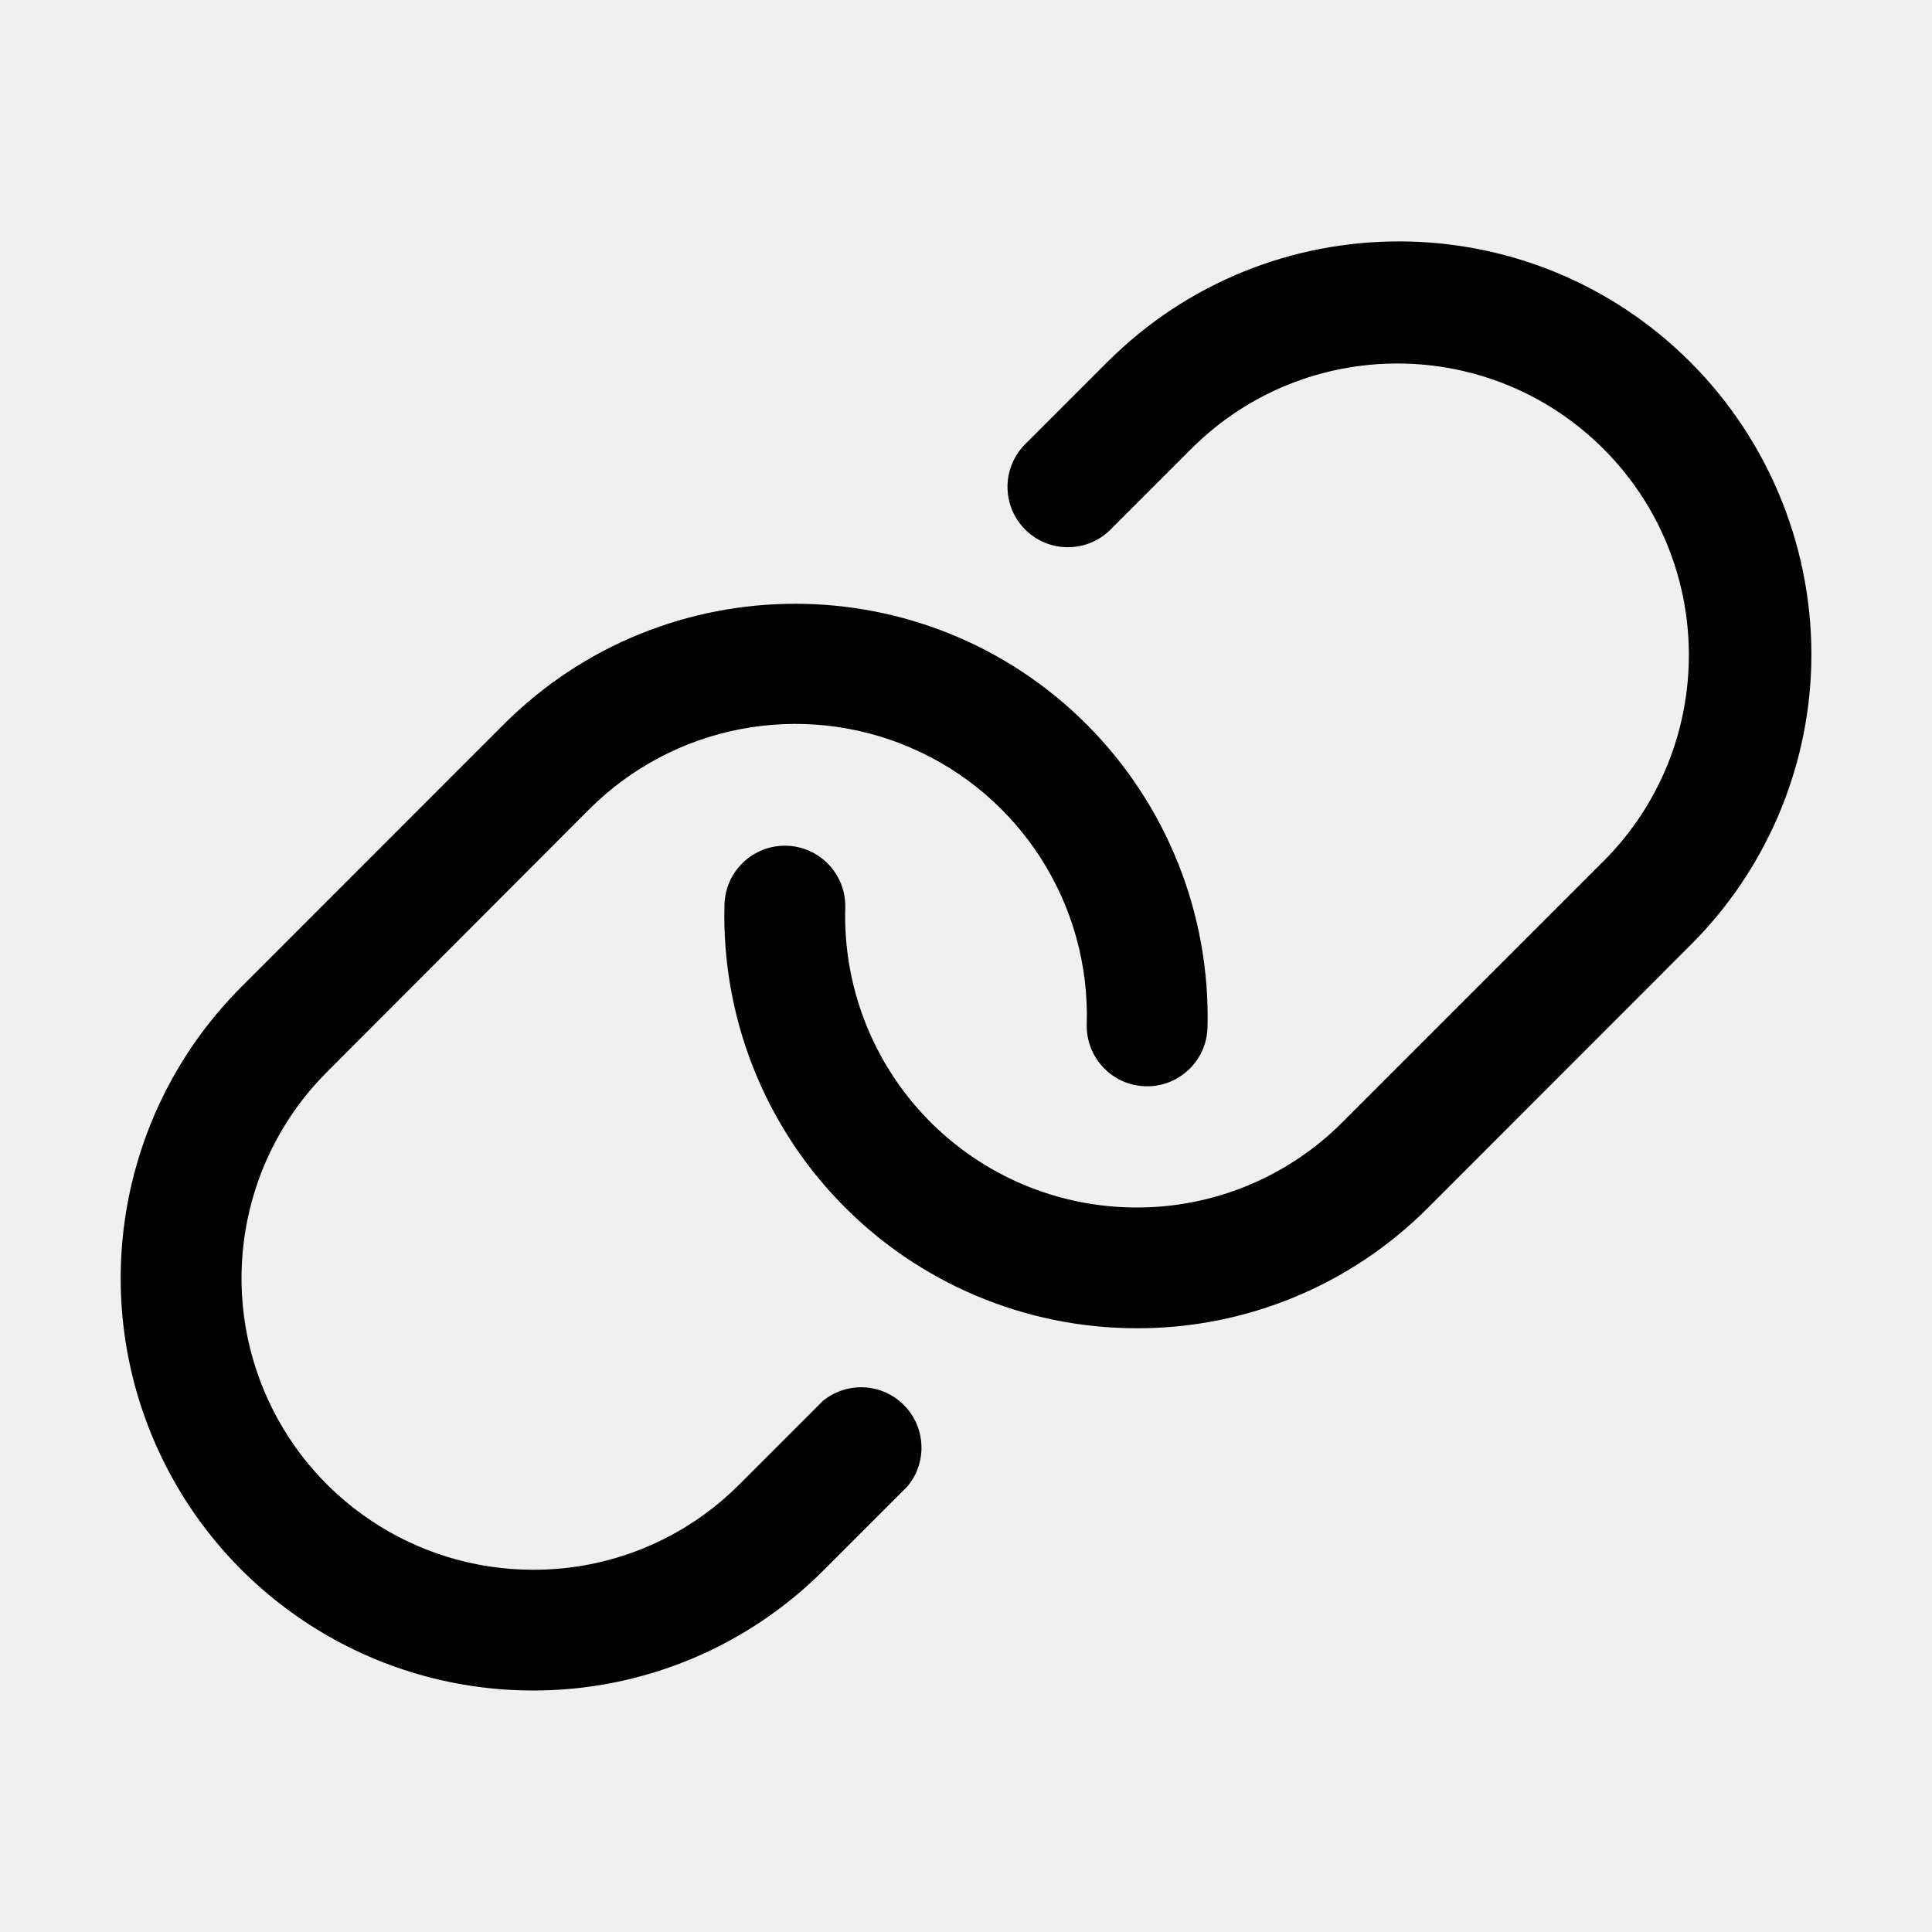
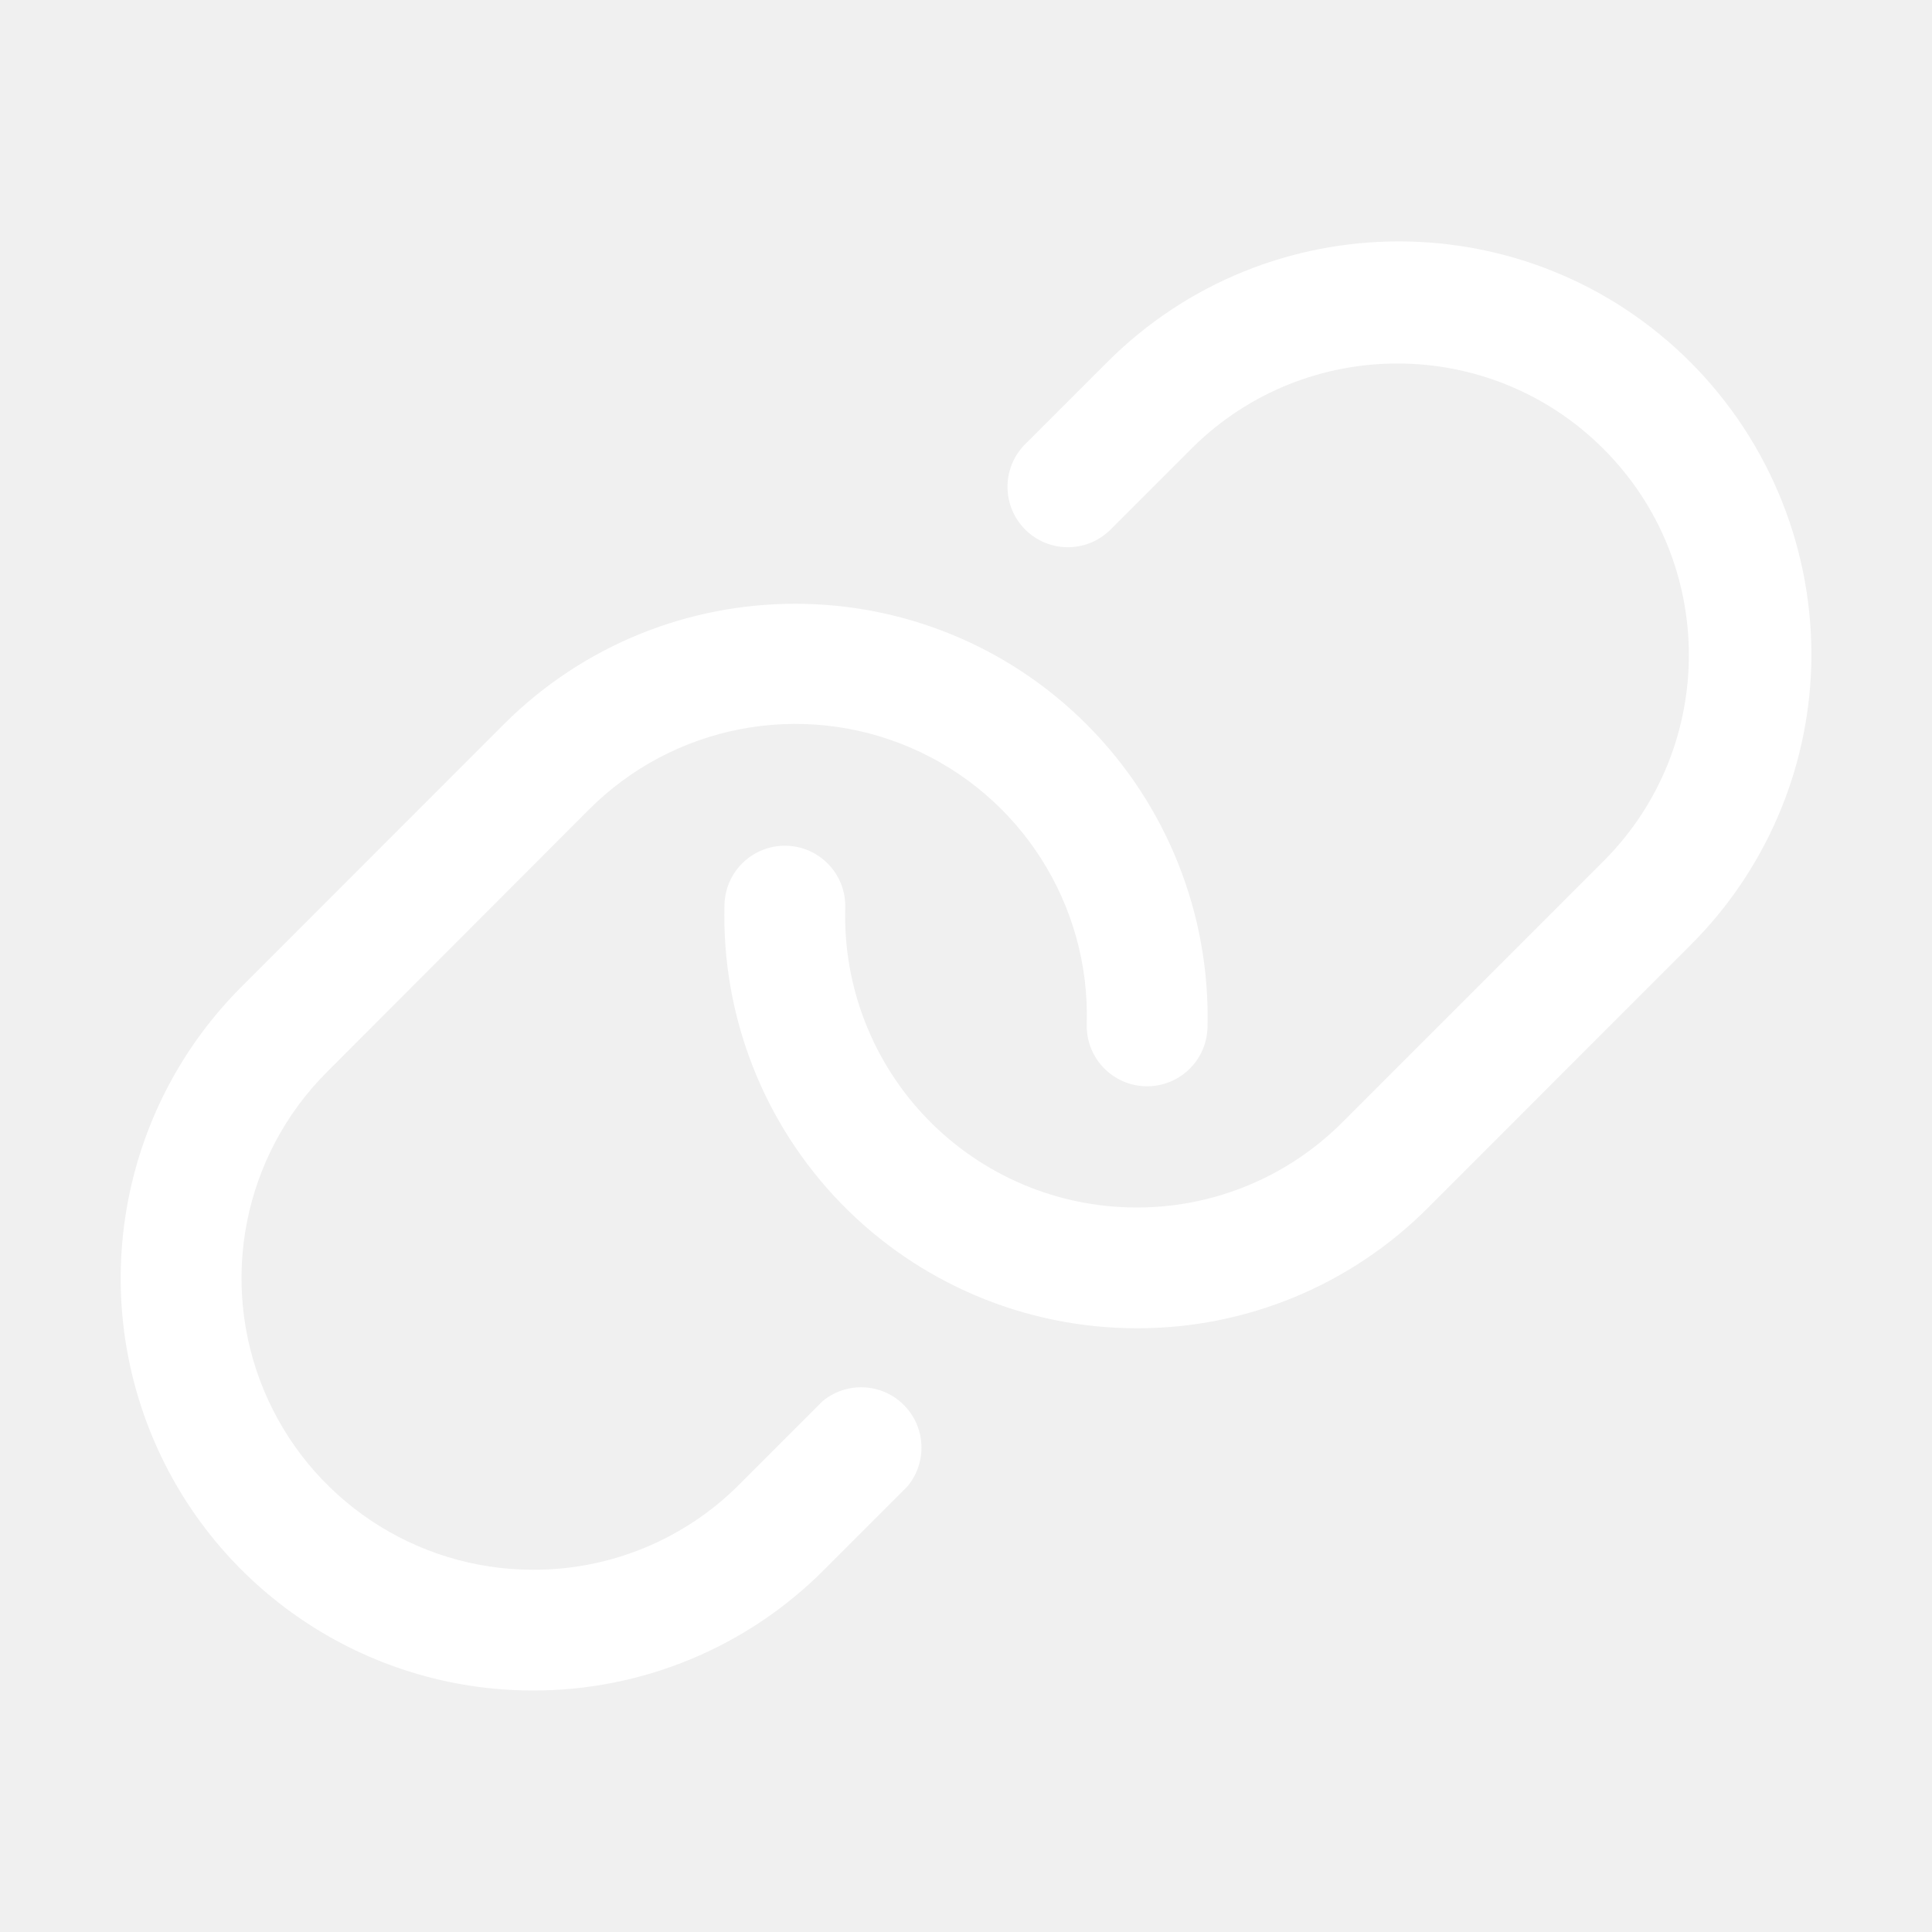
<svg xmlns="http://www.w3.org/2000/svg" width="1em" height="1em" viewBox="0 0 256 256">
-   <path fill="currentColor" d="M240 88.23a54.43 54.43 0 0 1-16 37L189.25 160a54.27 54.27 0 0 1-38.63 16h-.05A54.63 54.63 0 0 1 96 119.84a8 8 0 0 1 16 .45A38.62 38.62 0 0 0 150.58 160a38.4 38.4 0 0 0 27.31-11.31l34.75-34.75a38.63 38.63 0 0 0-54.63-54.63l-11 11A8 8 0 0 1 135.7 59l11-11a54.65 54.65 0 0 1 77.3 0a54.86 54.86 0 0 1 16 40.23m-131 97.43l-11 11A38.4 38.4 0 0 1 70.6 208a38.63 38.63 0 0 1-27.29-65.94L78 107.31a38.63 38.63 0 0 1 66 28.4a8 8 0 0 0 16 .45A54.86 54.86 0 0 0 144 96a54.65 54.65 0 0 0-77.27 0L32 130.75A54.62 54.62 0 0 0 70.56 224a54.28 54.28 0 0 0 38.64-16l11-11a8 8 0 0 0-11.2-11.34" />
+   <path fill="#ffffff" d="M240 88.23a54.43 54.43 0 0 1-16 37L189.25 160a54.27 54.27 0 0 1-38.63 16h-.05A54.63 54.63 0 0 1 96 119.84a8 8 0 0 1 16 .45A38.62 38.62 0 0 0 150.58 160a38.4 38.4 0 0 0 27.31-11.31l34.75-34.75a38.63 38.63 0 0 0-54.63-54.63l-11 11A8 8 0 0 1 135.7 59l11-11a54.65 54.65 0 0 1 77.3 0a54.86 54.86 0 0 1 16 40.23m-131 97.43l-11 11A38.4 38.4 0 0 1 70.6 208a38.63 38.63 0 0 1-27.29-65.94L78 107.31a38.63 38.63 0 0 1 66 28.4a8 8 0 0 0 16 .45A54.86 54.86 0 0 0 144 96a54.65 54.65 0 0 0-77.27 0L32 130.75A54.62 54.62 0 0 0 70.56 224a54.28 54.28 0 0 0 38.64-16l11-11a8 8 0 0 0-11.2-11.34" />
</svg>
